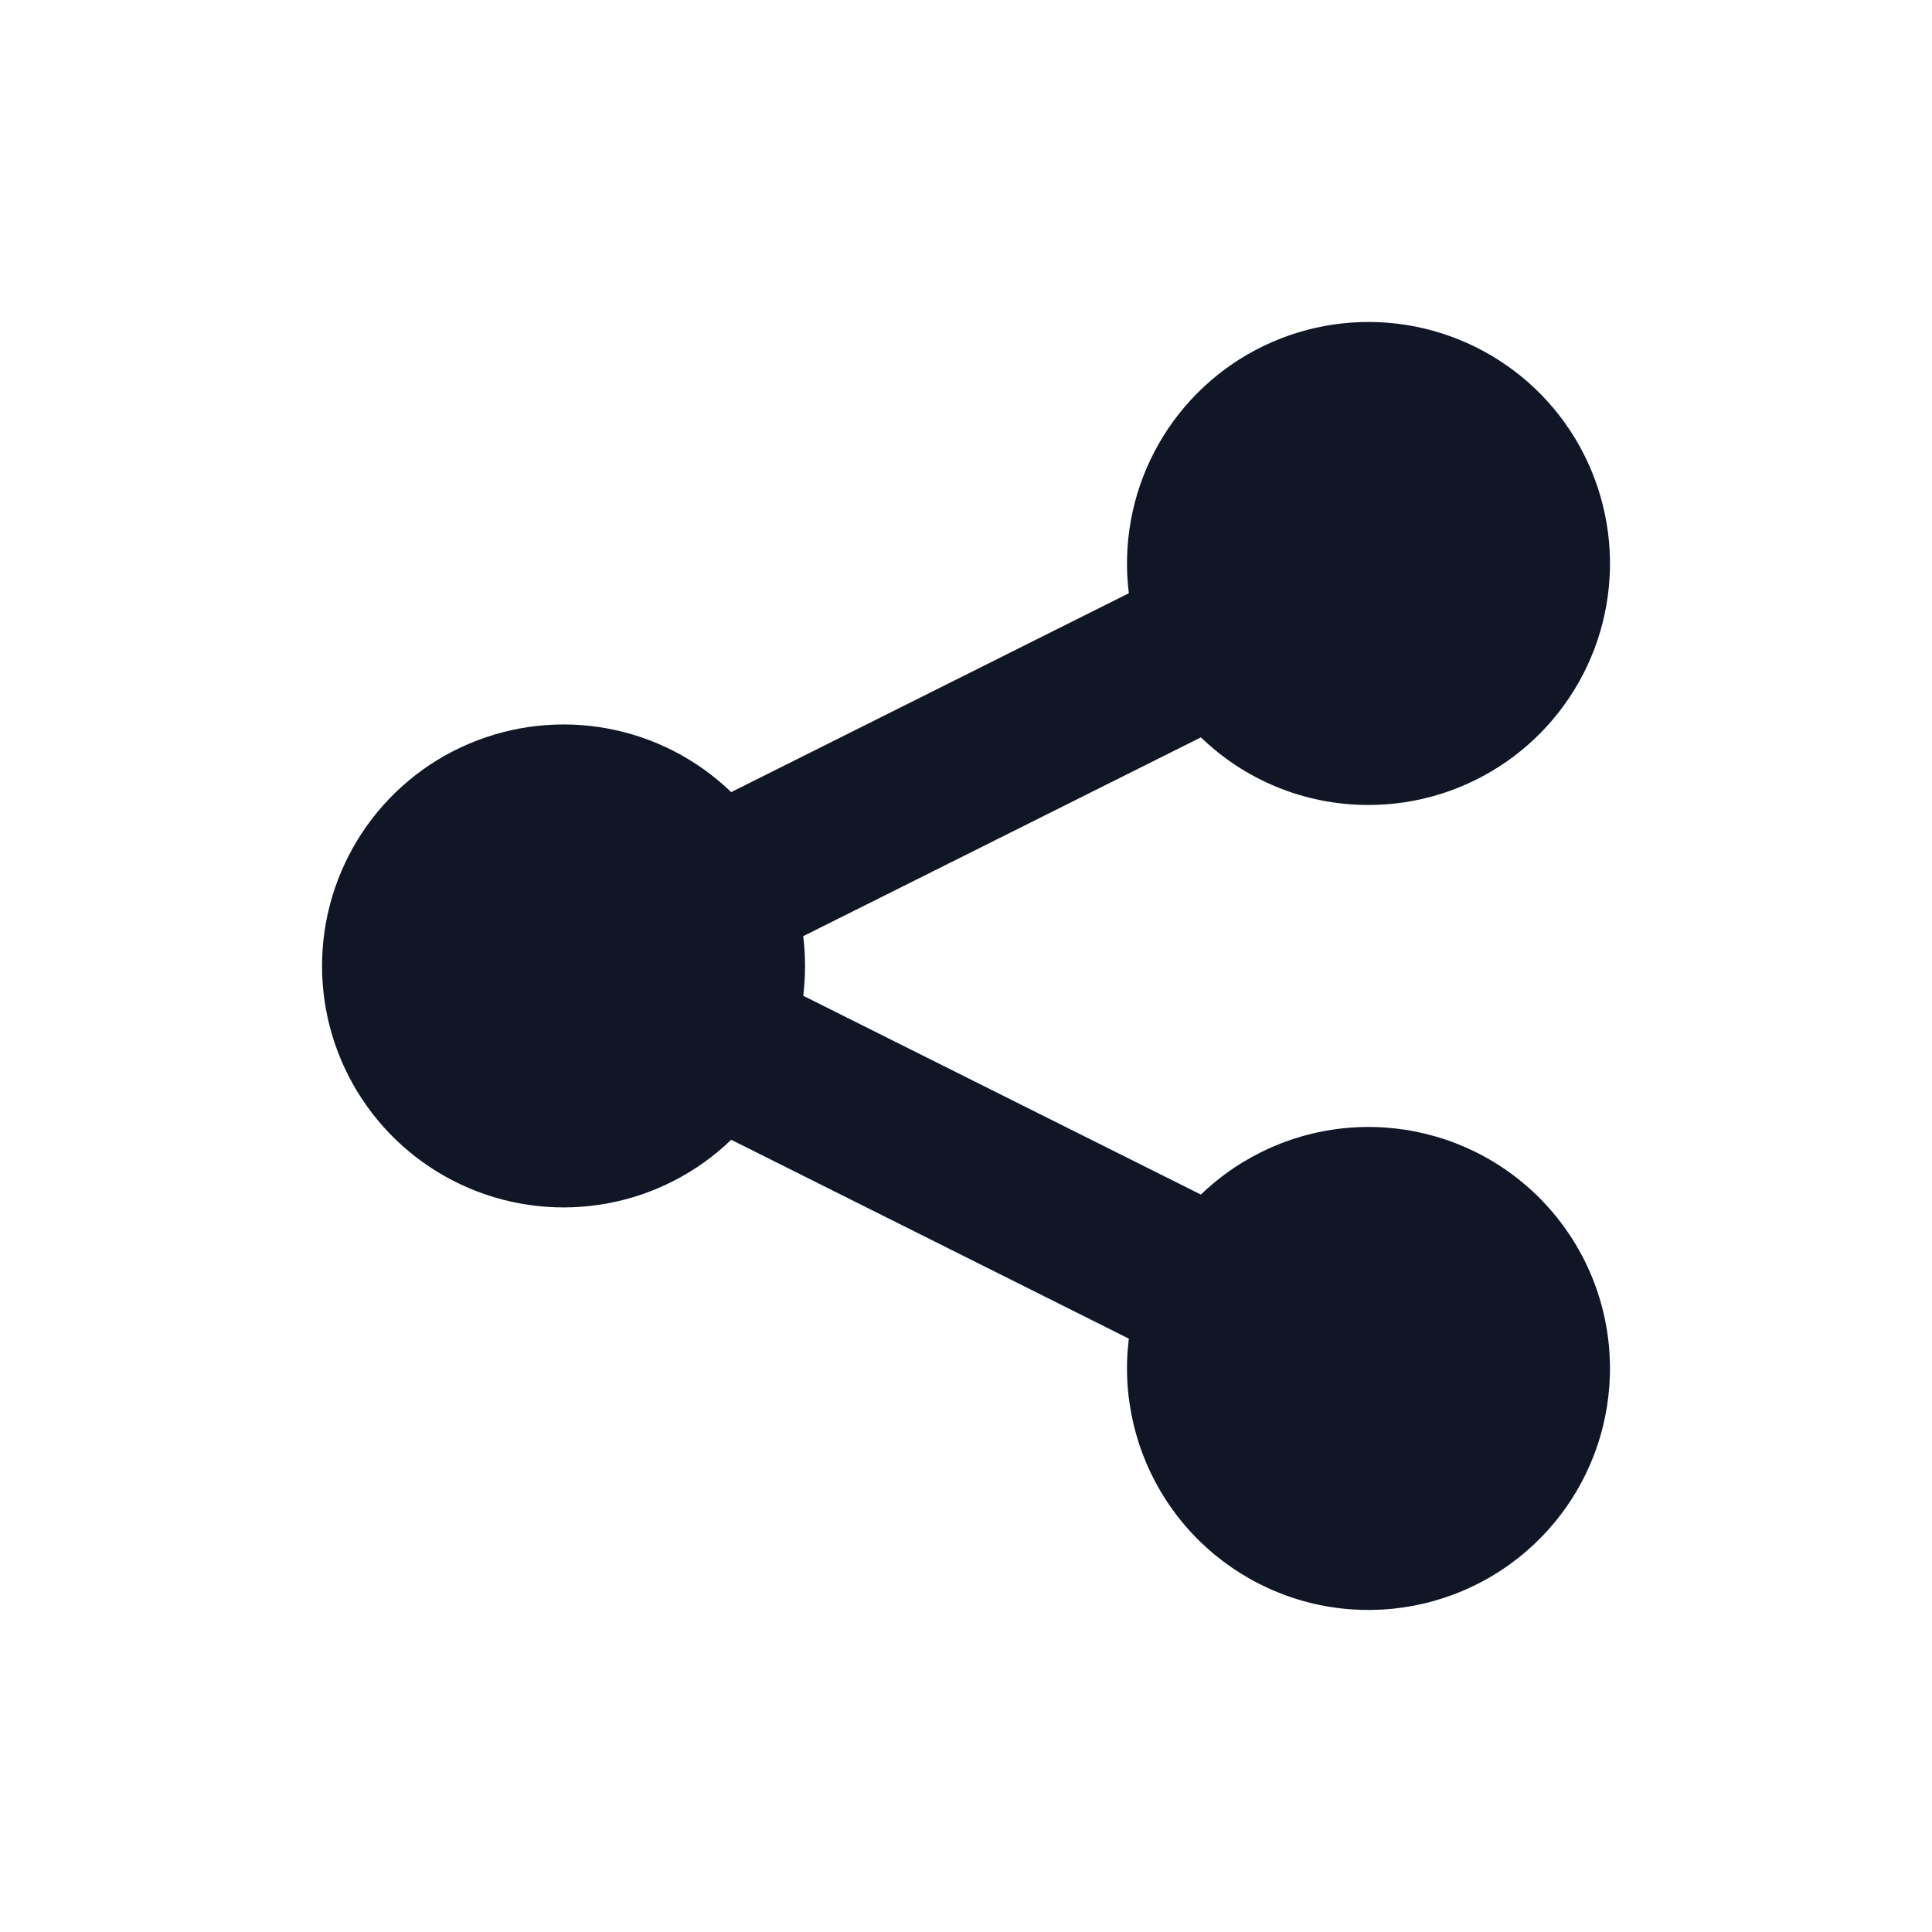
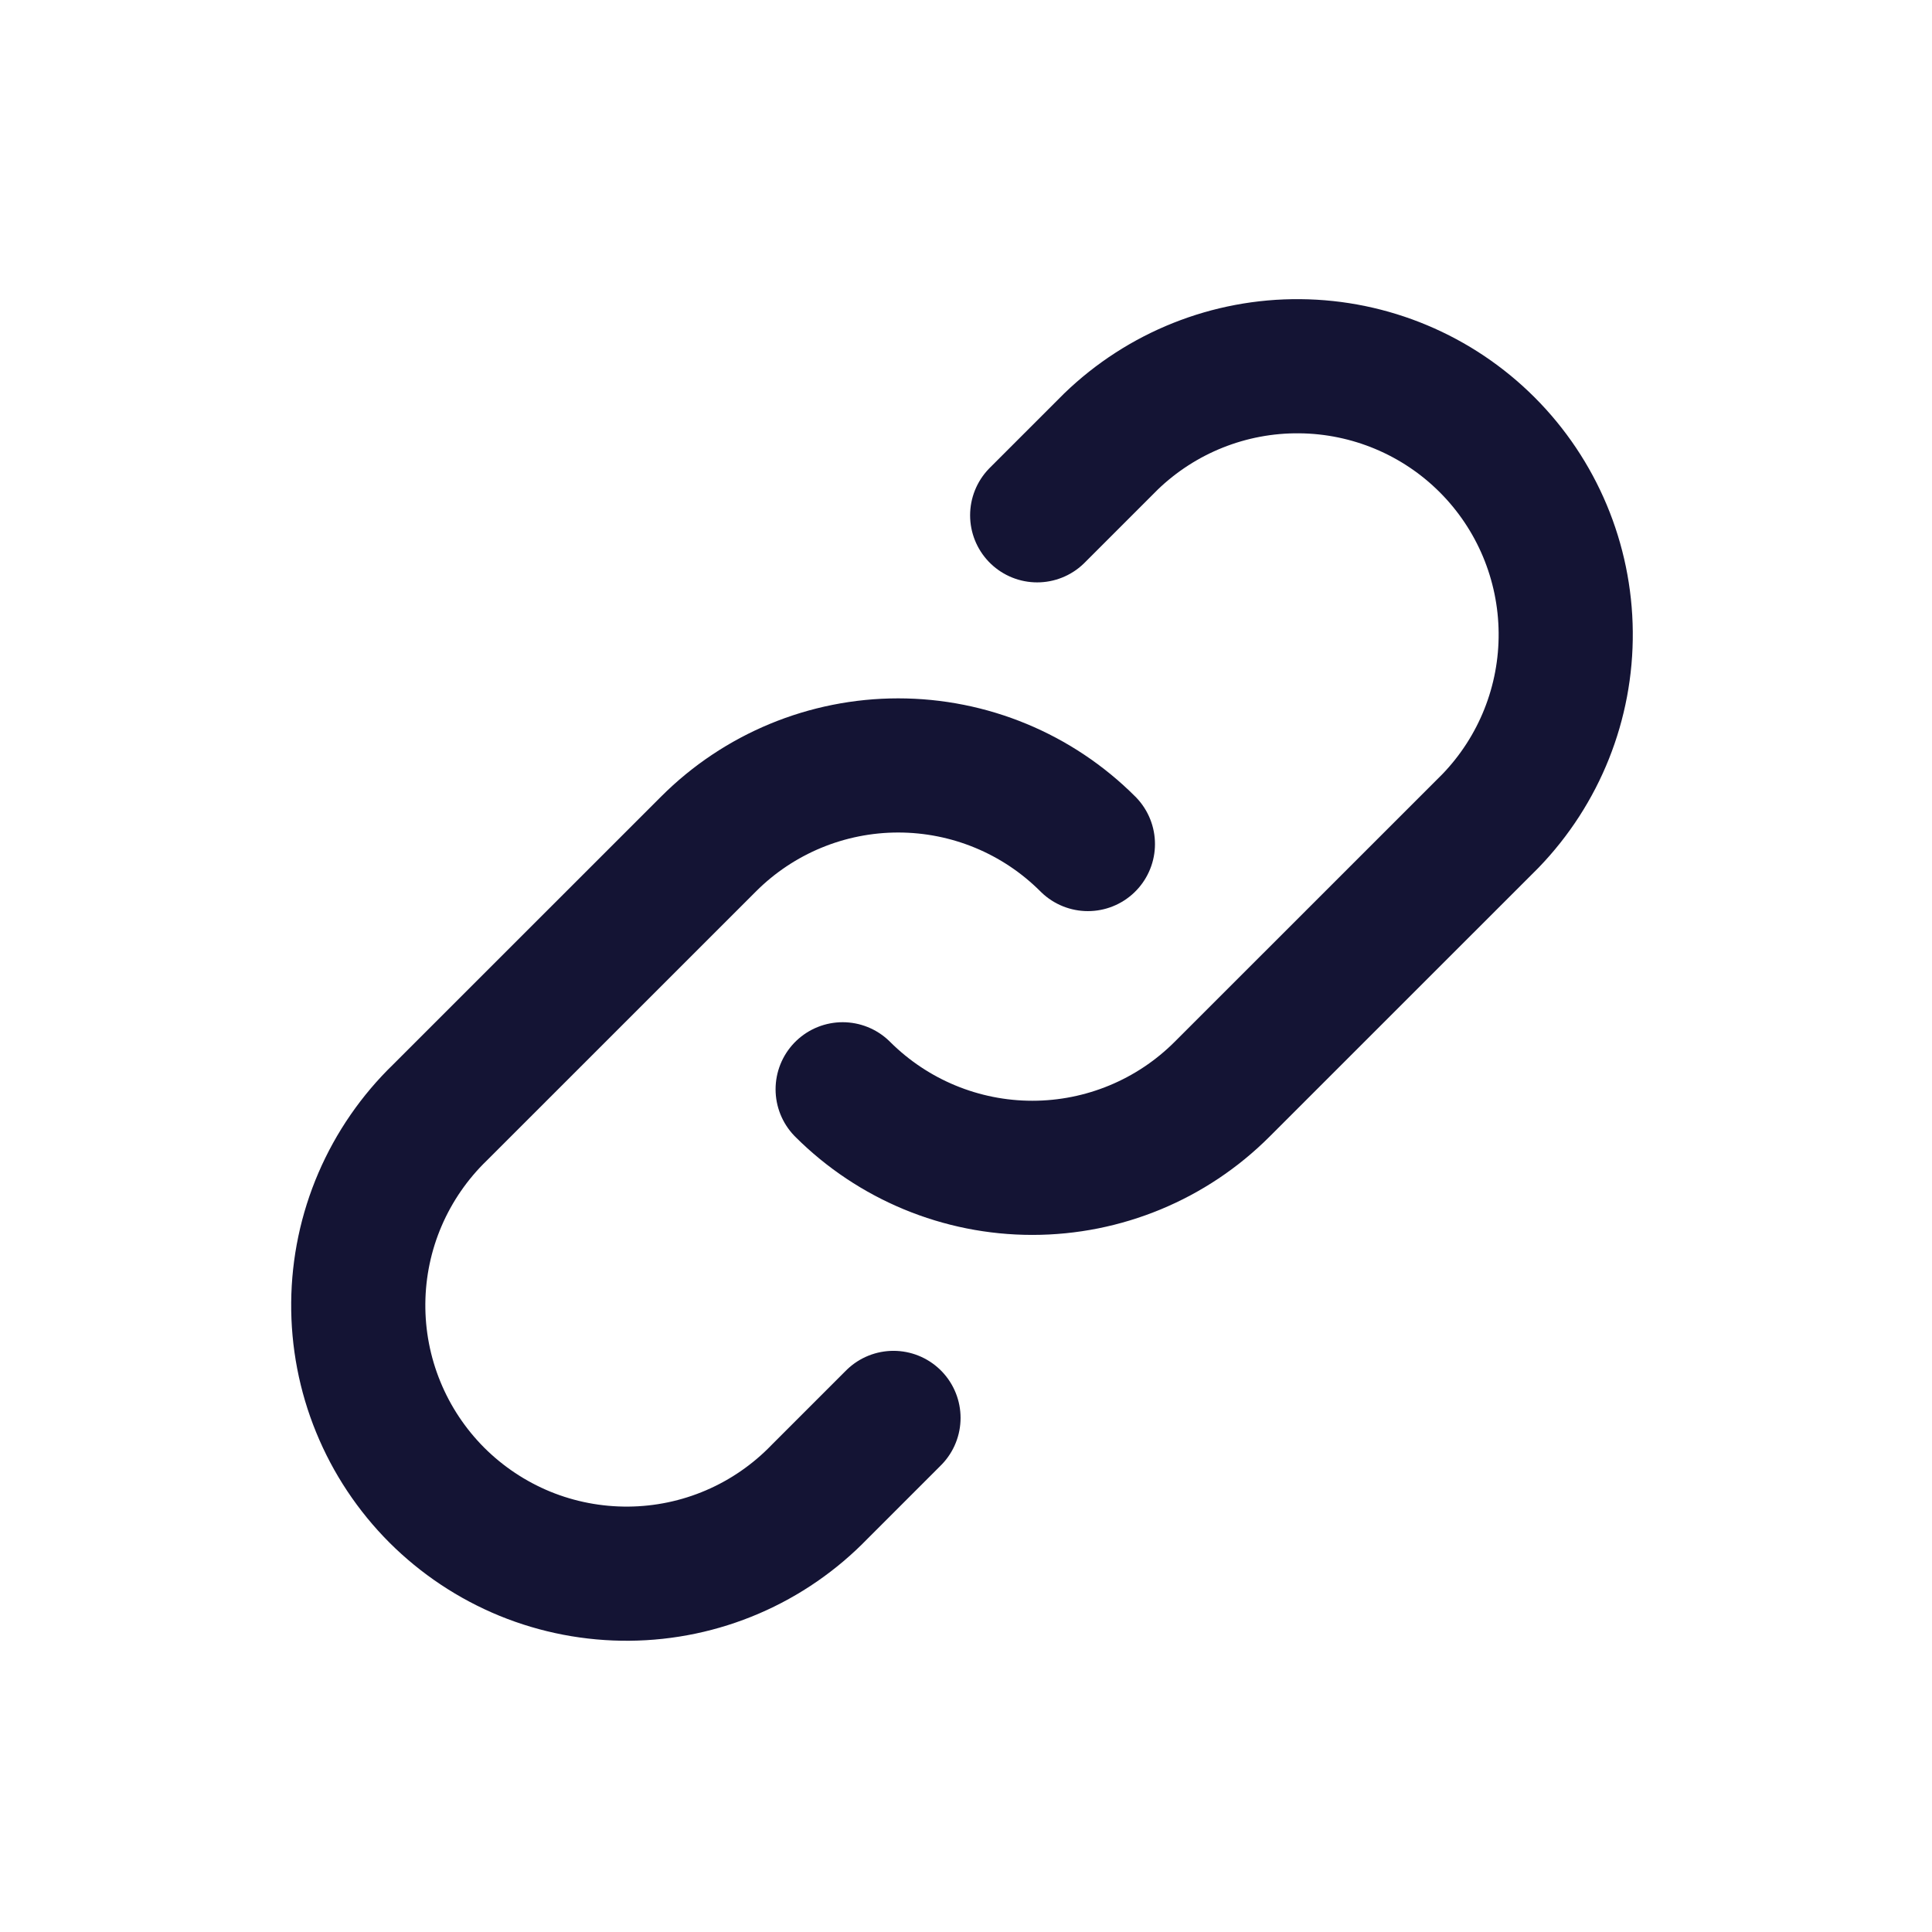
<svg xmlns="http://www.w3.org/2000/svg" width="32" height="32" viewBox="0 0 32 32" fill="none">
-   <path d="M22.667 13.333C23.479 13.333 24.272 13.086 24.94 12.624C25.608 12.163 26.12 11.508 26.408 10.749C26.695 9.989 26.745 9.16 26.549 8.372C26.354 7.583 25.924 6.873 25.315 6.335C24.706 5.798 23.948 5.458 23.142 5.361C22.335 5.265 21.519 5.416 20.8 5.795C20.082 6.174 19.496 6.763 19.12 7.483C18.745 8.203 18.597 9.02 18.697 9.826L12.111 13.12C11.546 12.575 10.833 12.208 10.061 12.066C9.289 11.923 8.492 12.011 7.77 12.318C7.047 12.624 6.431 13.137 5.998 13.792C5.565 14.447 5.334 15.214 5.334 15.999C5.334 16.784 5.565 17.552 5.998 18.206C6.431 18.861 7.047 19.373 7.77 19.68C8.492 19.987 9.289 20.075 10.061 19.932C10.833 19.79 11.546 19.423 12.111 18.878L18.697 22.172C18.581 23.108 18.799 24.055 19.313 24.846C19.827 25.638 20.605 26.221 21.508 26.495C22.411 26.768 23.381 26.713 24.248 26.34C25.115 25.967 25.822 25.3 26.244 24.456C26.666 23.612 26.776 22.646 26.555 21.729C26.334 20.812 25.796 20.002 25.035 19.443C24.275 18.884 23.342 18.612 22.4 18.675C21.459 18.738 20.57 19.131 19.891 19.786L13.304 16.493C13.344 16.165 13.344 15.834 13.304 15.506L19.891 12.213C20.608 12.906 21.587 13.333 22.667 13.333Z" fill="#101626" />
+   <path d="M18.019 13.98C17.186 13.146 16.056 12.678 14.877 12.678C13.699 12.678 12.568 13.146 11.735 13.98L7.29 18.424C6.866 18.834 6.527 19.325 6.294 19.867C6.061 20.409 5.939 20.992 5.934 21.582C5.929 22.172 6.041 22.758 6.265 23.304C6.488 23.85 6.818 24.346 7.235 24.764C7.653 25.181 8.149 25.511 8.695 25.735C9.241 25.958 9.827 26.07 10.417 26.065C11.007 26.06 11.59 25.938 12.132 25.705C12.675 25.472 13.165 25.133 13.575 24.709L14.799 23.485M13.957 18.042C14.791 18.875 15.921 19.343 17.099 19.343C18.278 19.343 19.408 18.875 20.241 18.042L24.686 13.598C25.496 12.759 25.944 11.637 25.933 10.471C25.923 9.306 25.456 8.191 24.632 7.367C23.808 6.543 22.693 6.076 21.528 6.066C20.363 6.055 19.24 6.503 18.401 7.313L17.179 8.535" stroke="#141434" stroke-width="2.222" stroke-linecap="round" stroke-linejoin="round" />
</svg>
